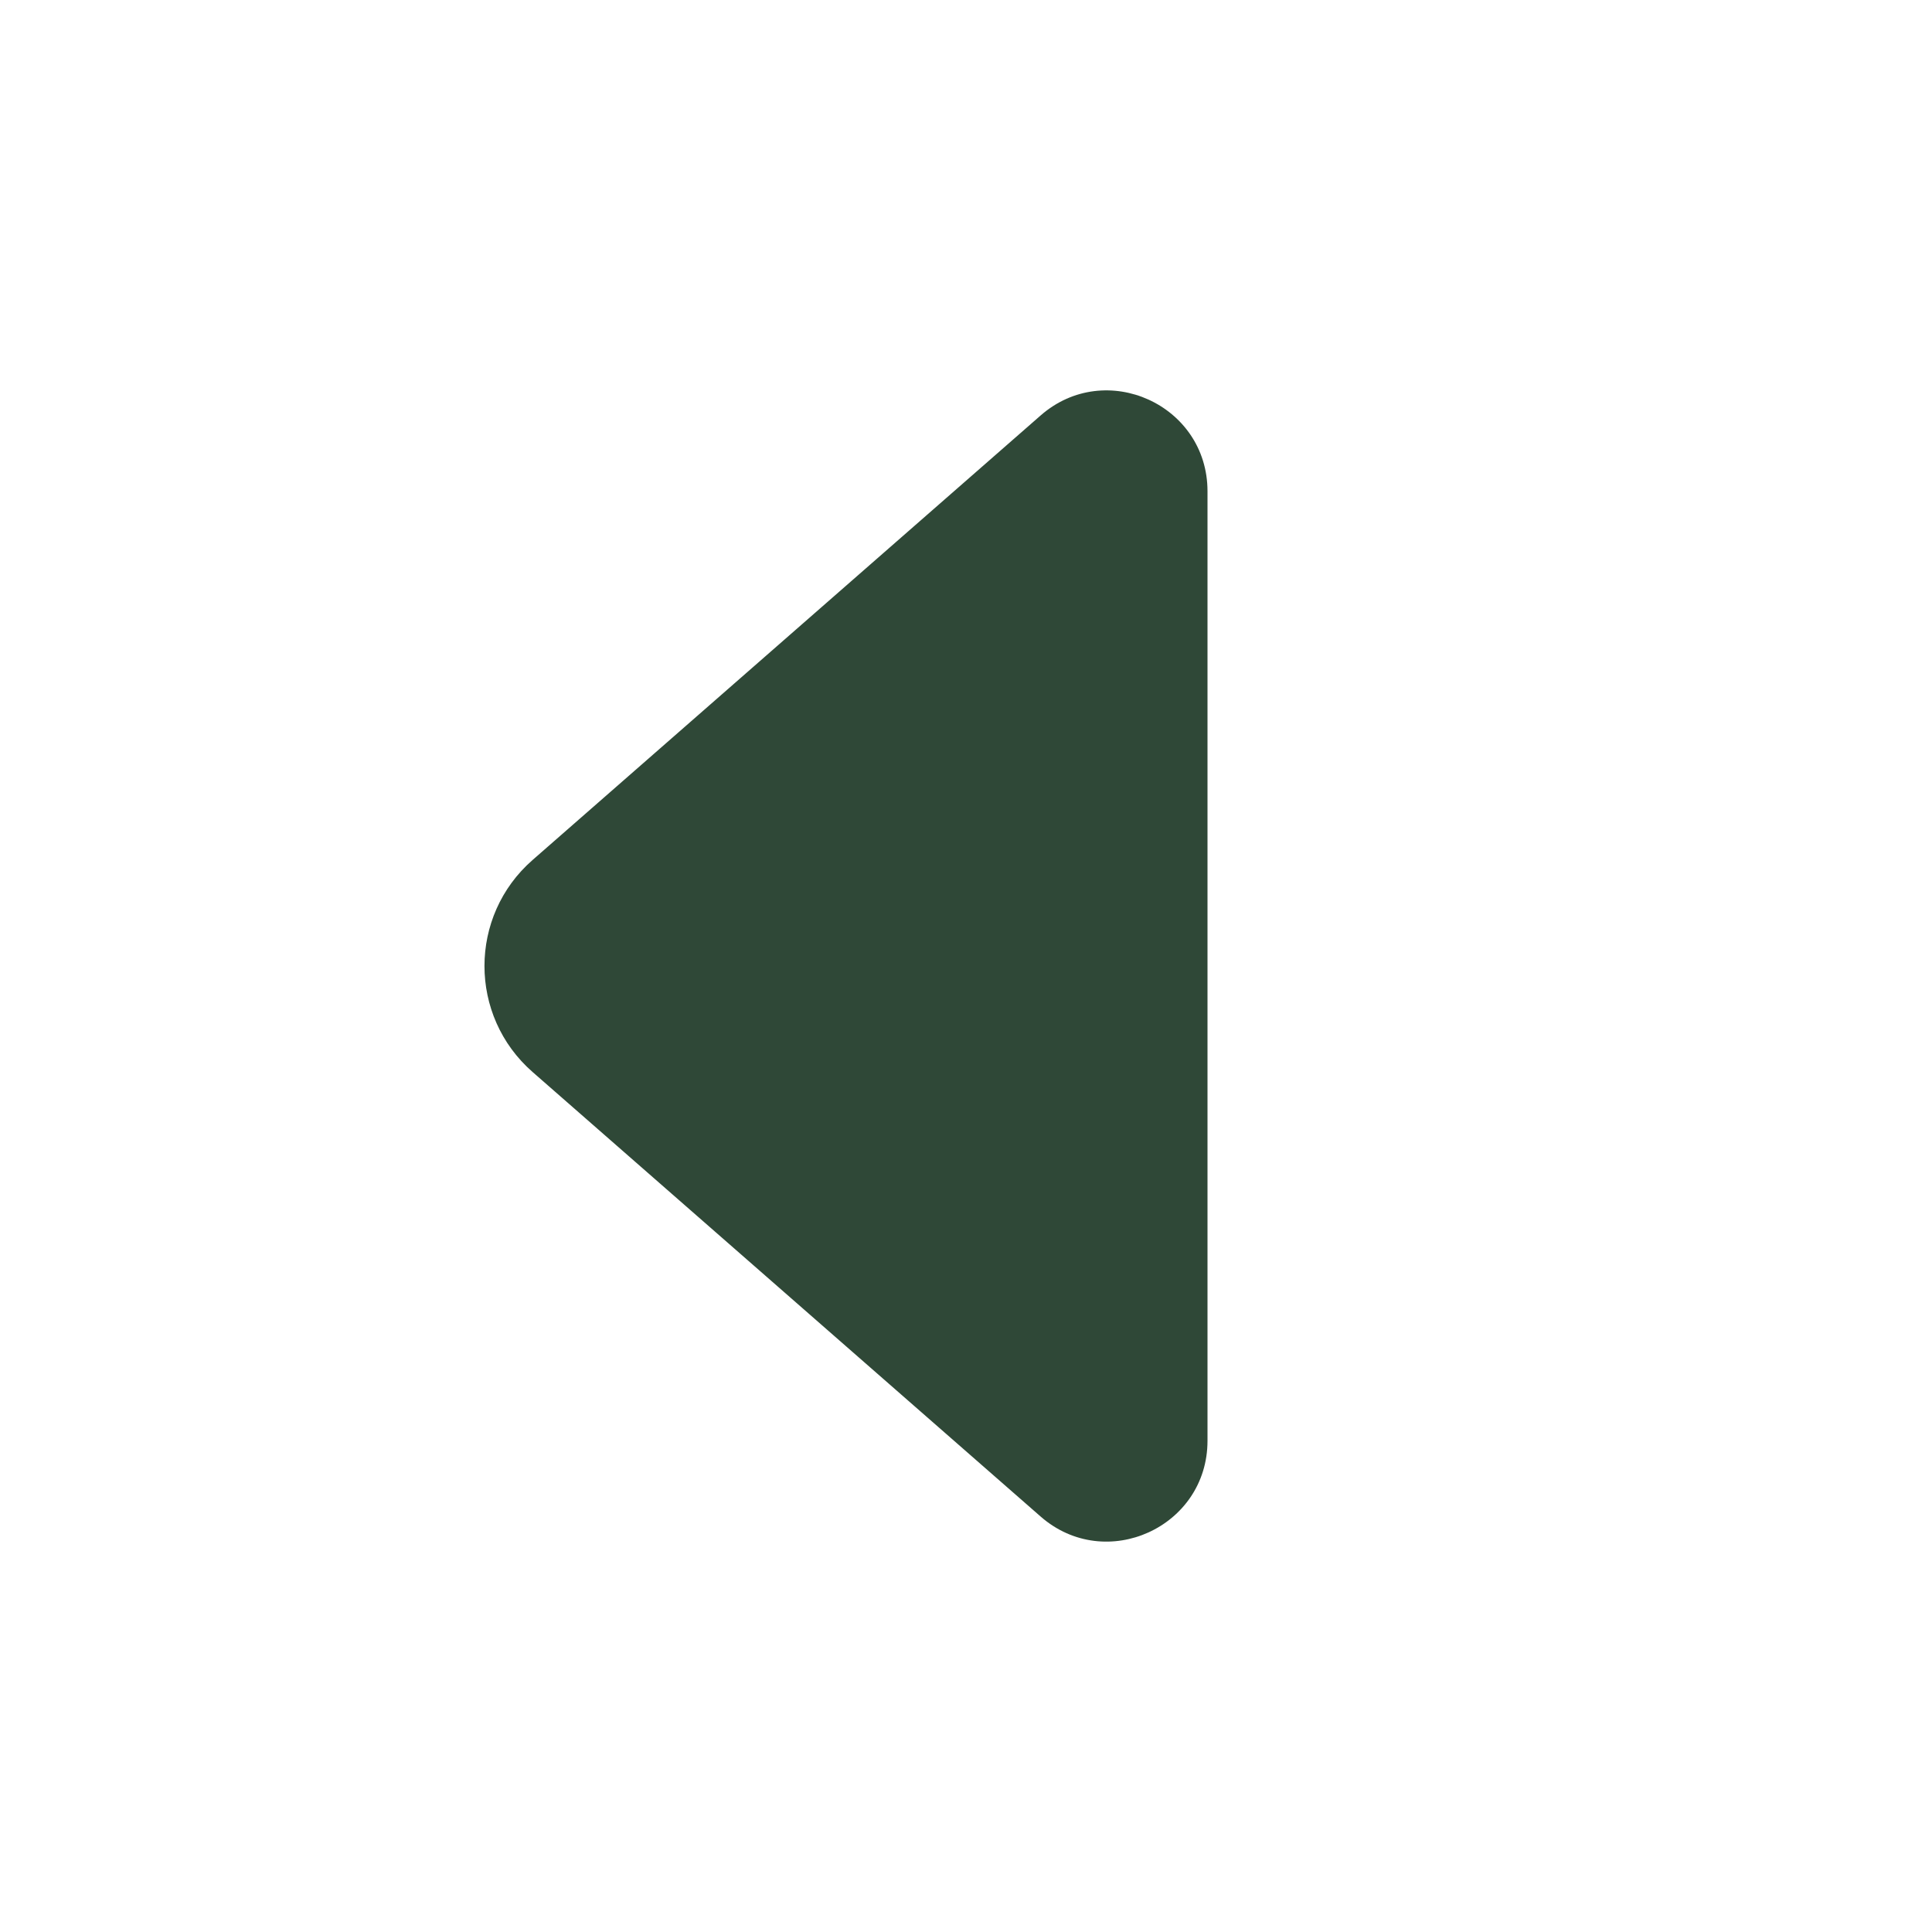
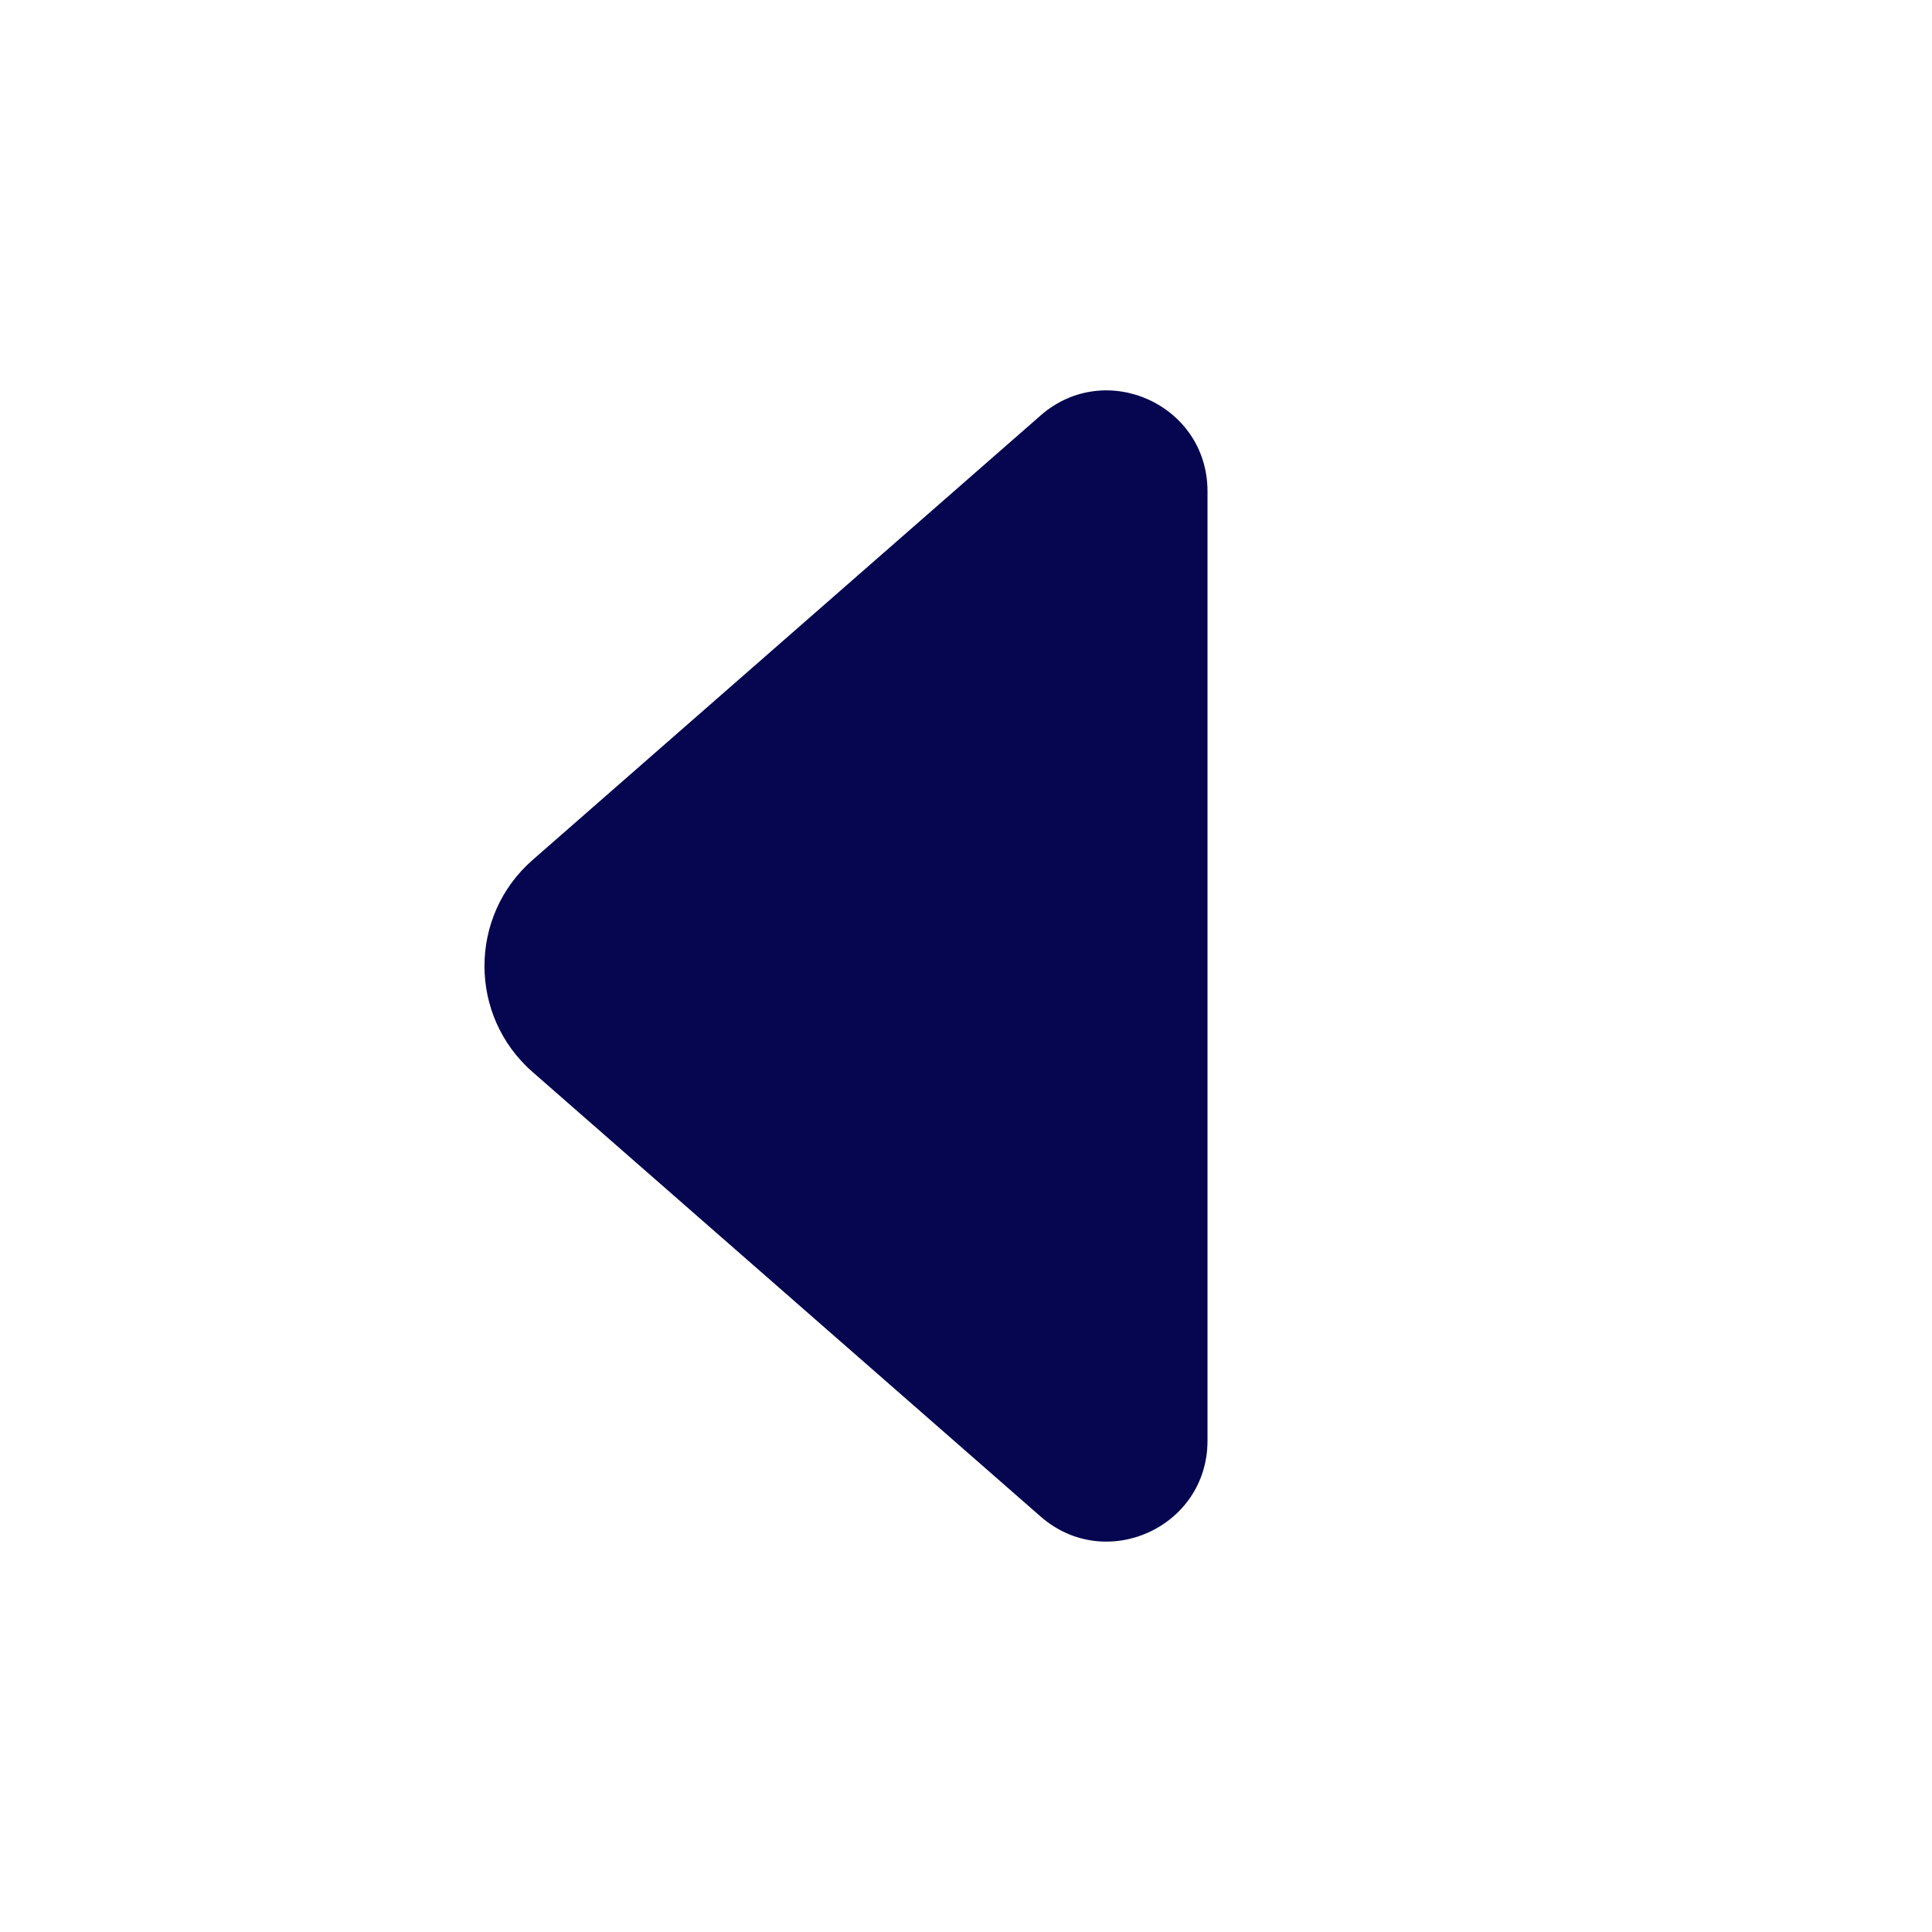
<svg xmlns="http://www.w3.org/2000/svg" width="800px" height="800px" viewBox="0 0 24 24" fill="none">
-   <path d="M15 17.898C15 18.972 13.735 19.546 12.927 18.839L6.616 13.317C5.819 12.62 5.819 11.38 6.616 10.683L12.927 5.161C13.735 4.454 15 5.028 15 6.102L15 17.898Z" fill="#2f4837" />
+   <path d="M15 17.898C15 18.972 13.735 19.546 12.927 18.839L6.616 13.317C5.819 12.62 5.819 11.38 6.616 10.683L12.927 5.161C13.735 4.454 15 5.028 15 6.102L15 17.898Z" fill="#050550" />
</svg>
